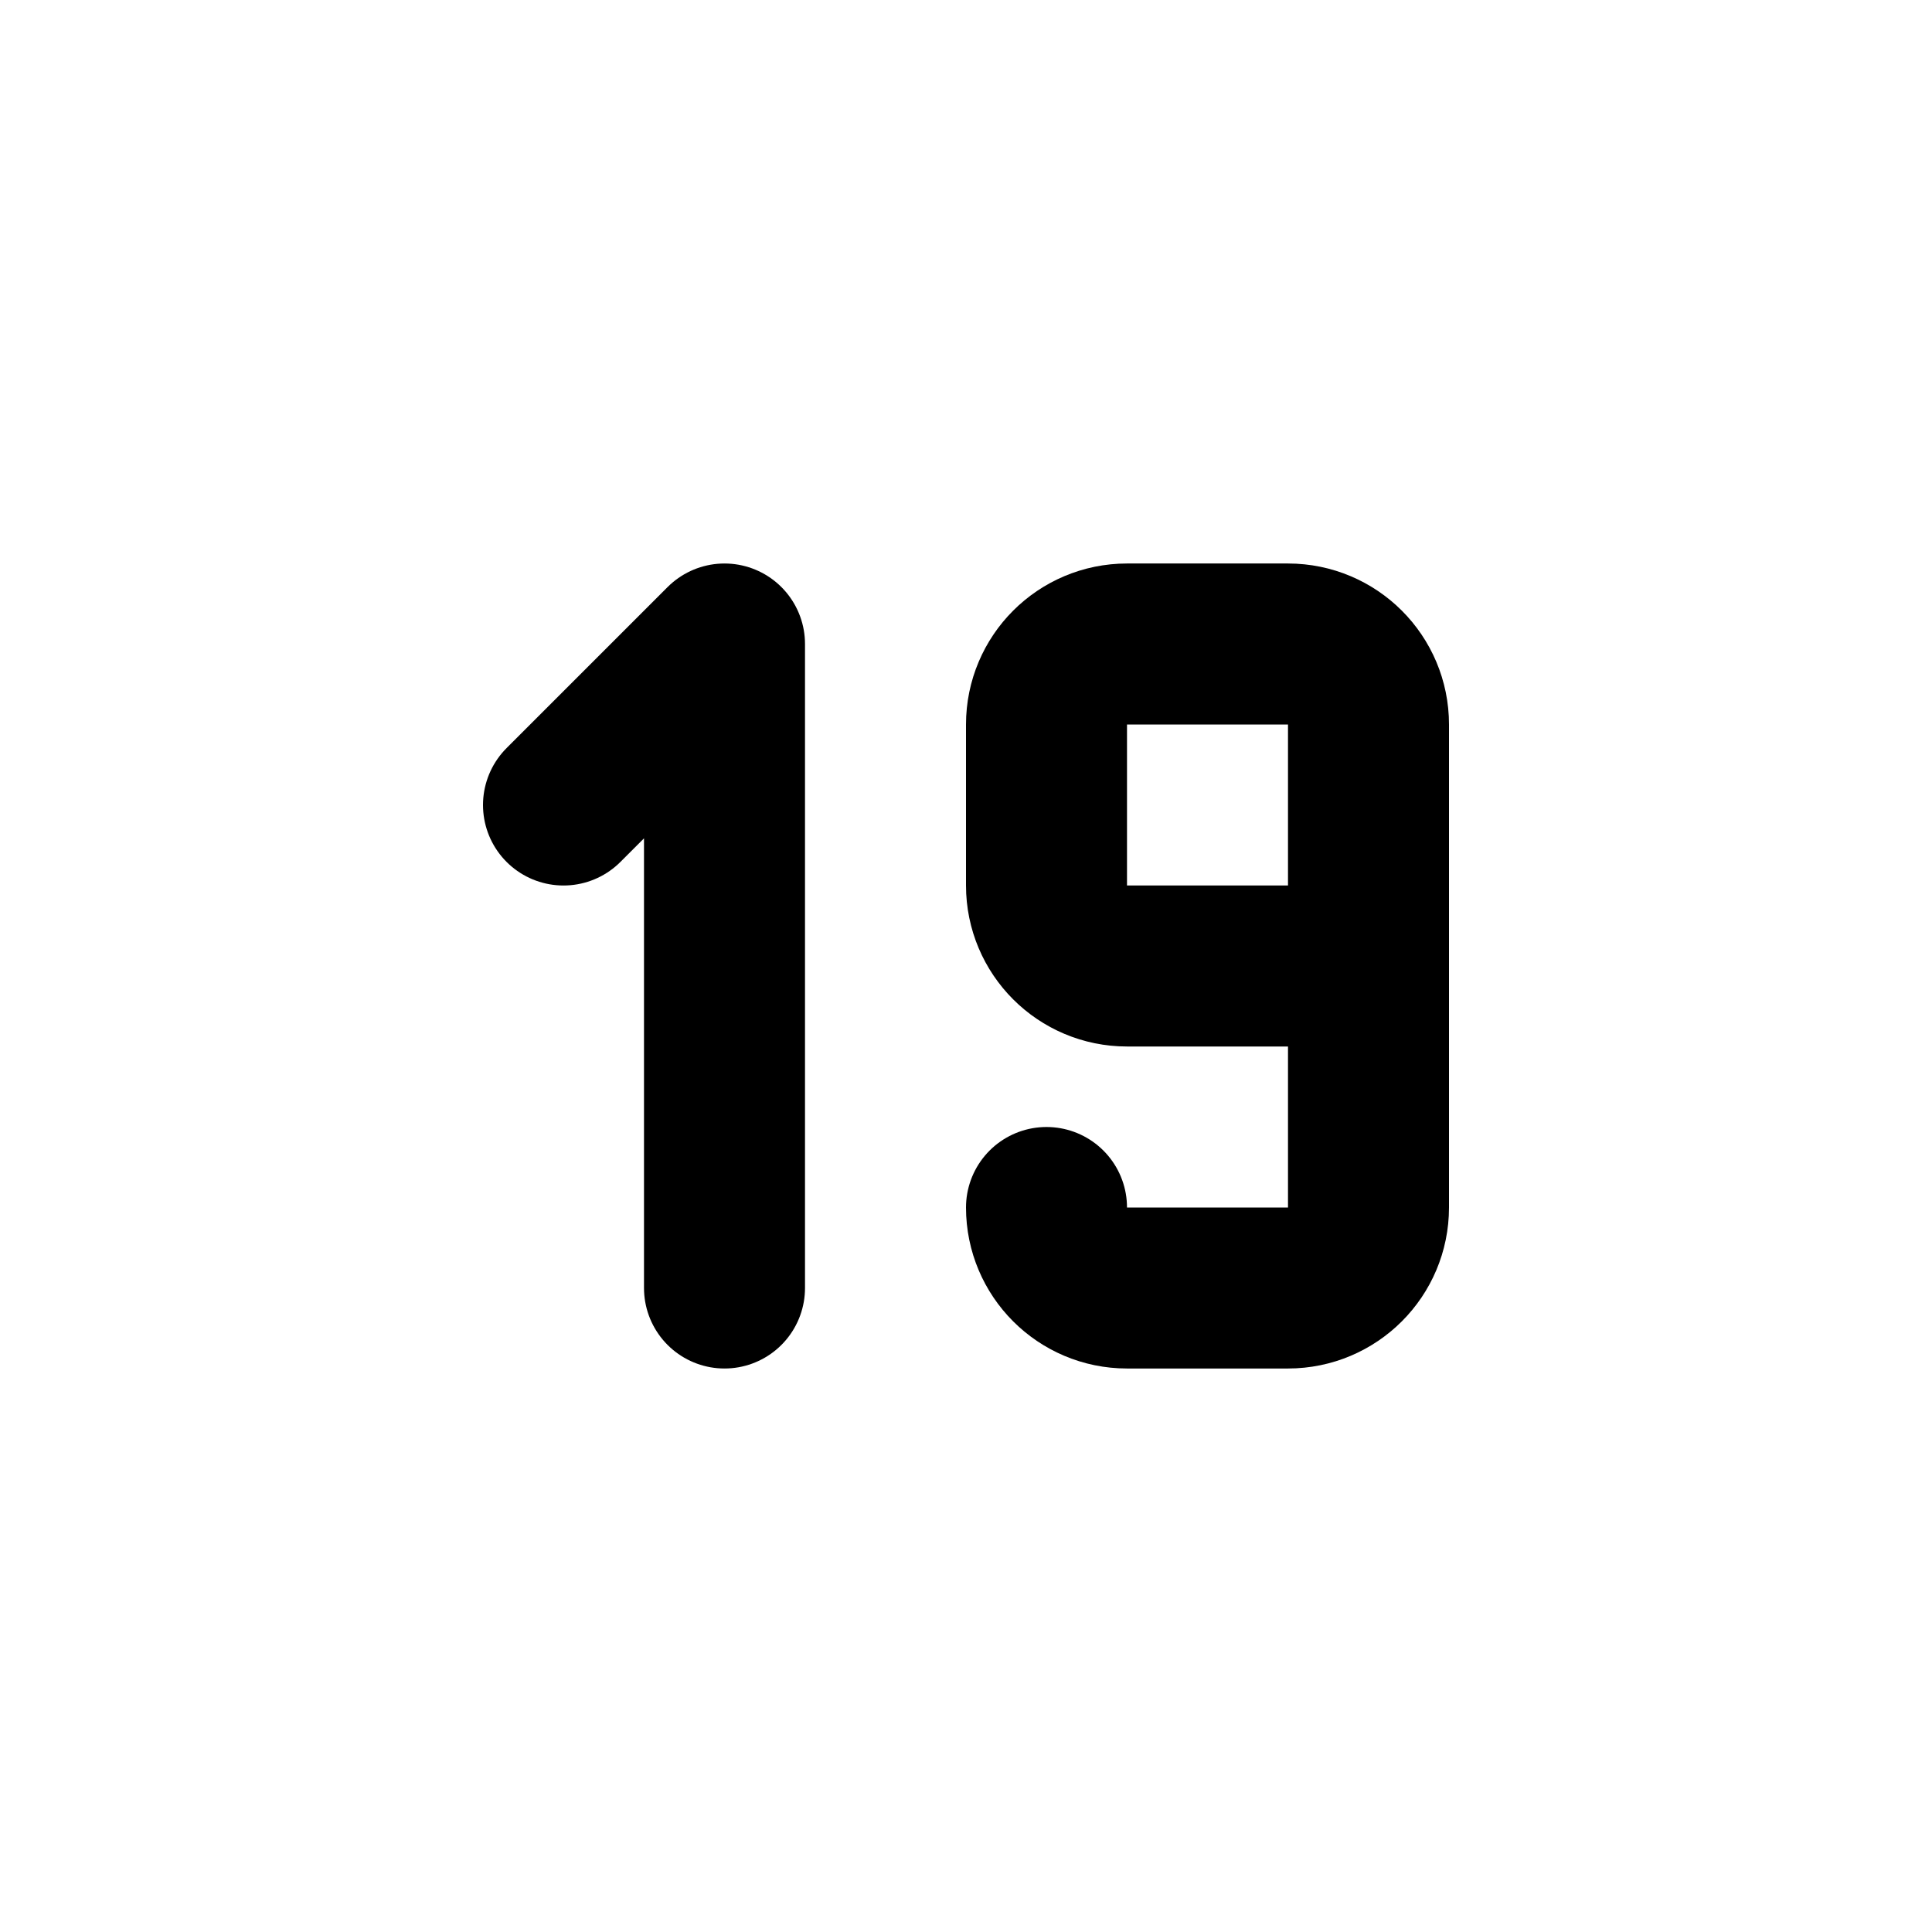
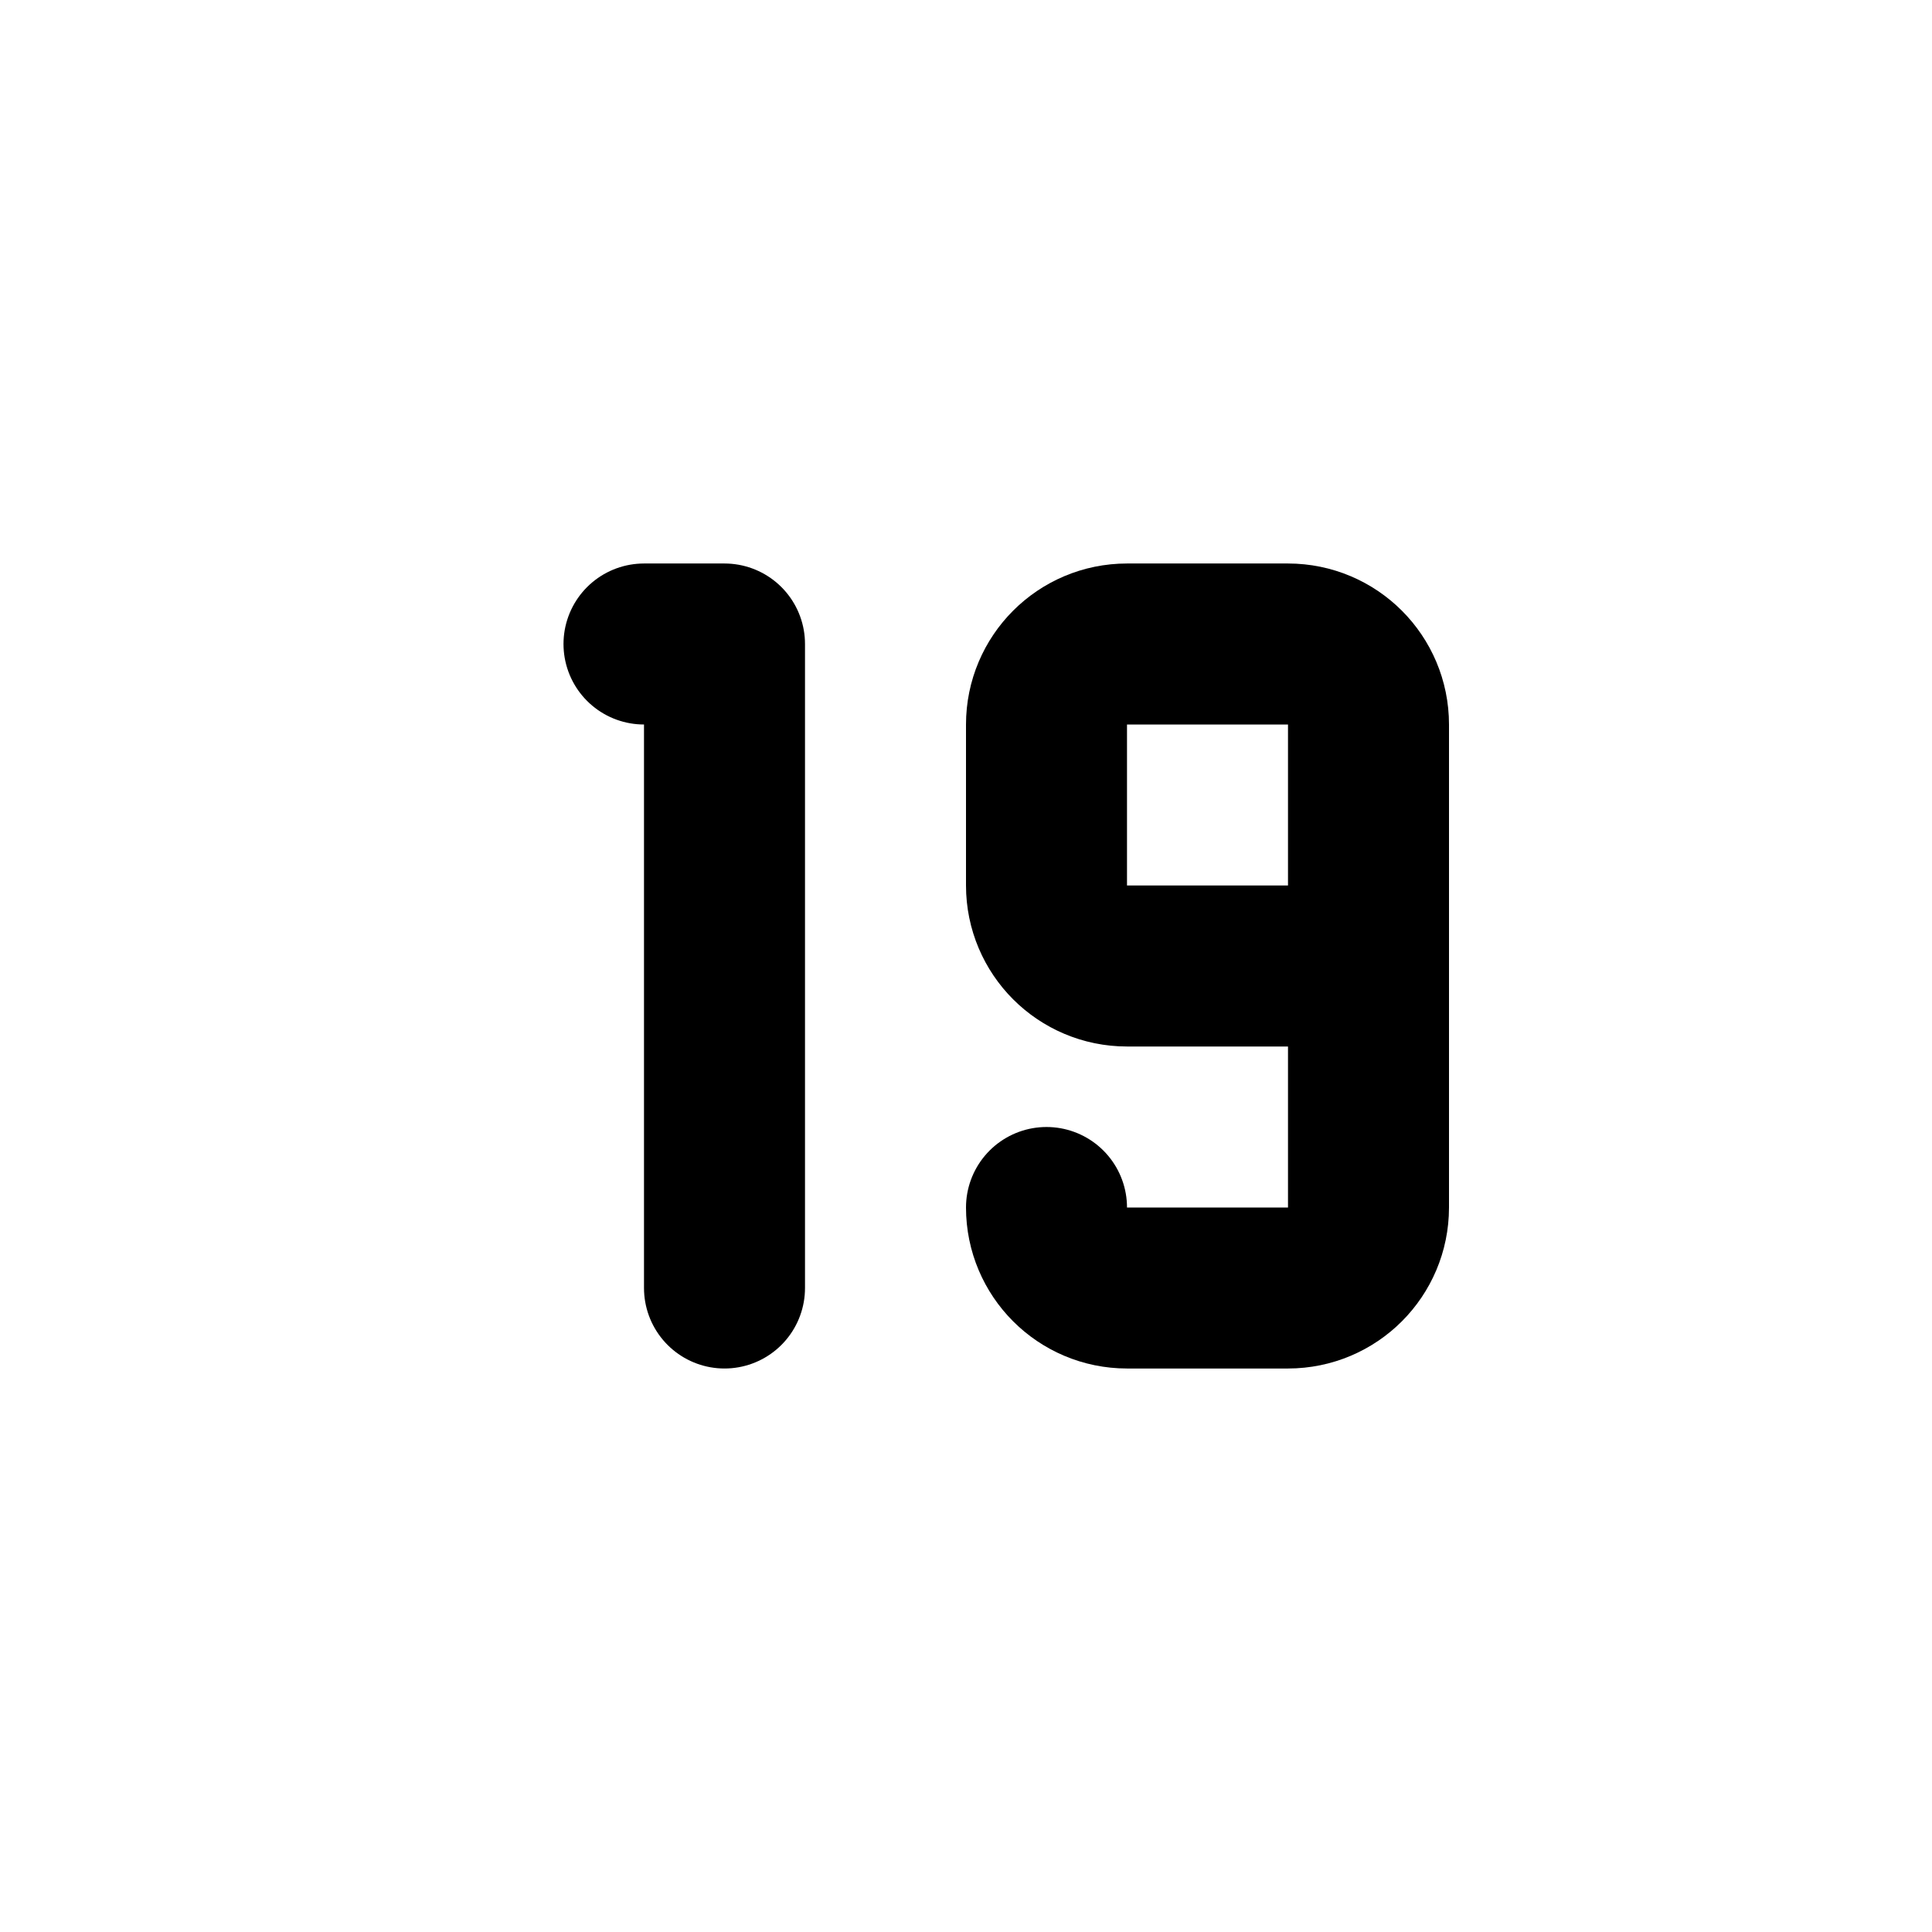
<svg xmlns="http://www.w3.org/2000/svg" width="24" height="24" viewBox="0 0 24 24" fill="none" stroke="currentColor" stroke-width="2" stroke-linecap="round" stroke-linejoin="round" class="icon icon-tabler icons-tabler-outline icon-tabler-number-19-small">
  <path stroke="none" d="M0 0h24v24H0z" fill="none" />
-   <path d="M7 10l2 -2v8" />
+   <path d="M8 8h1v8" />
  <path d="M13 15a1 1 0 0 0 1 1h2a1 1 0 0 0 1 -1v-6a1 1 0 0 0 -1 -1h-2a1 1 0 0 0 -1 1v2a1 1 0 0 0 1 1h3" />
</svg>
